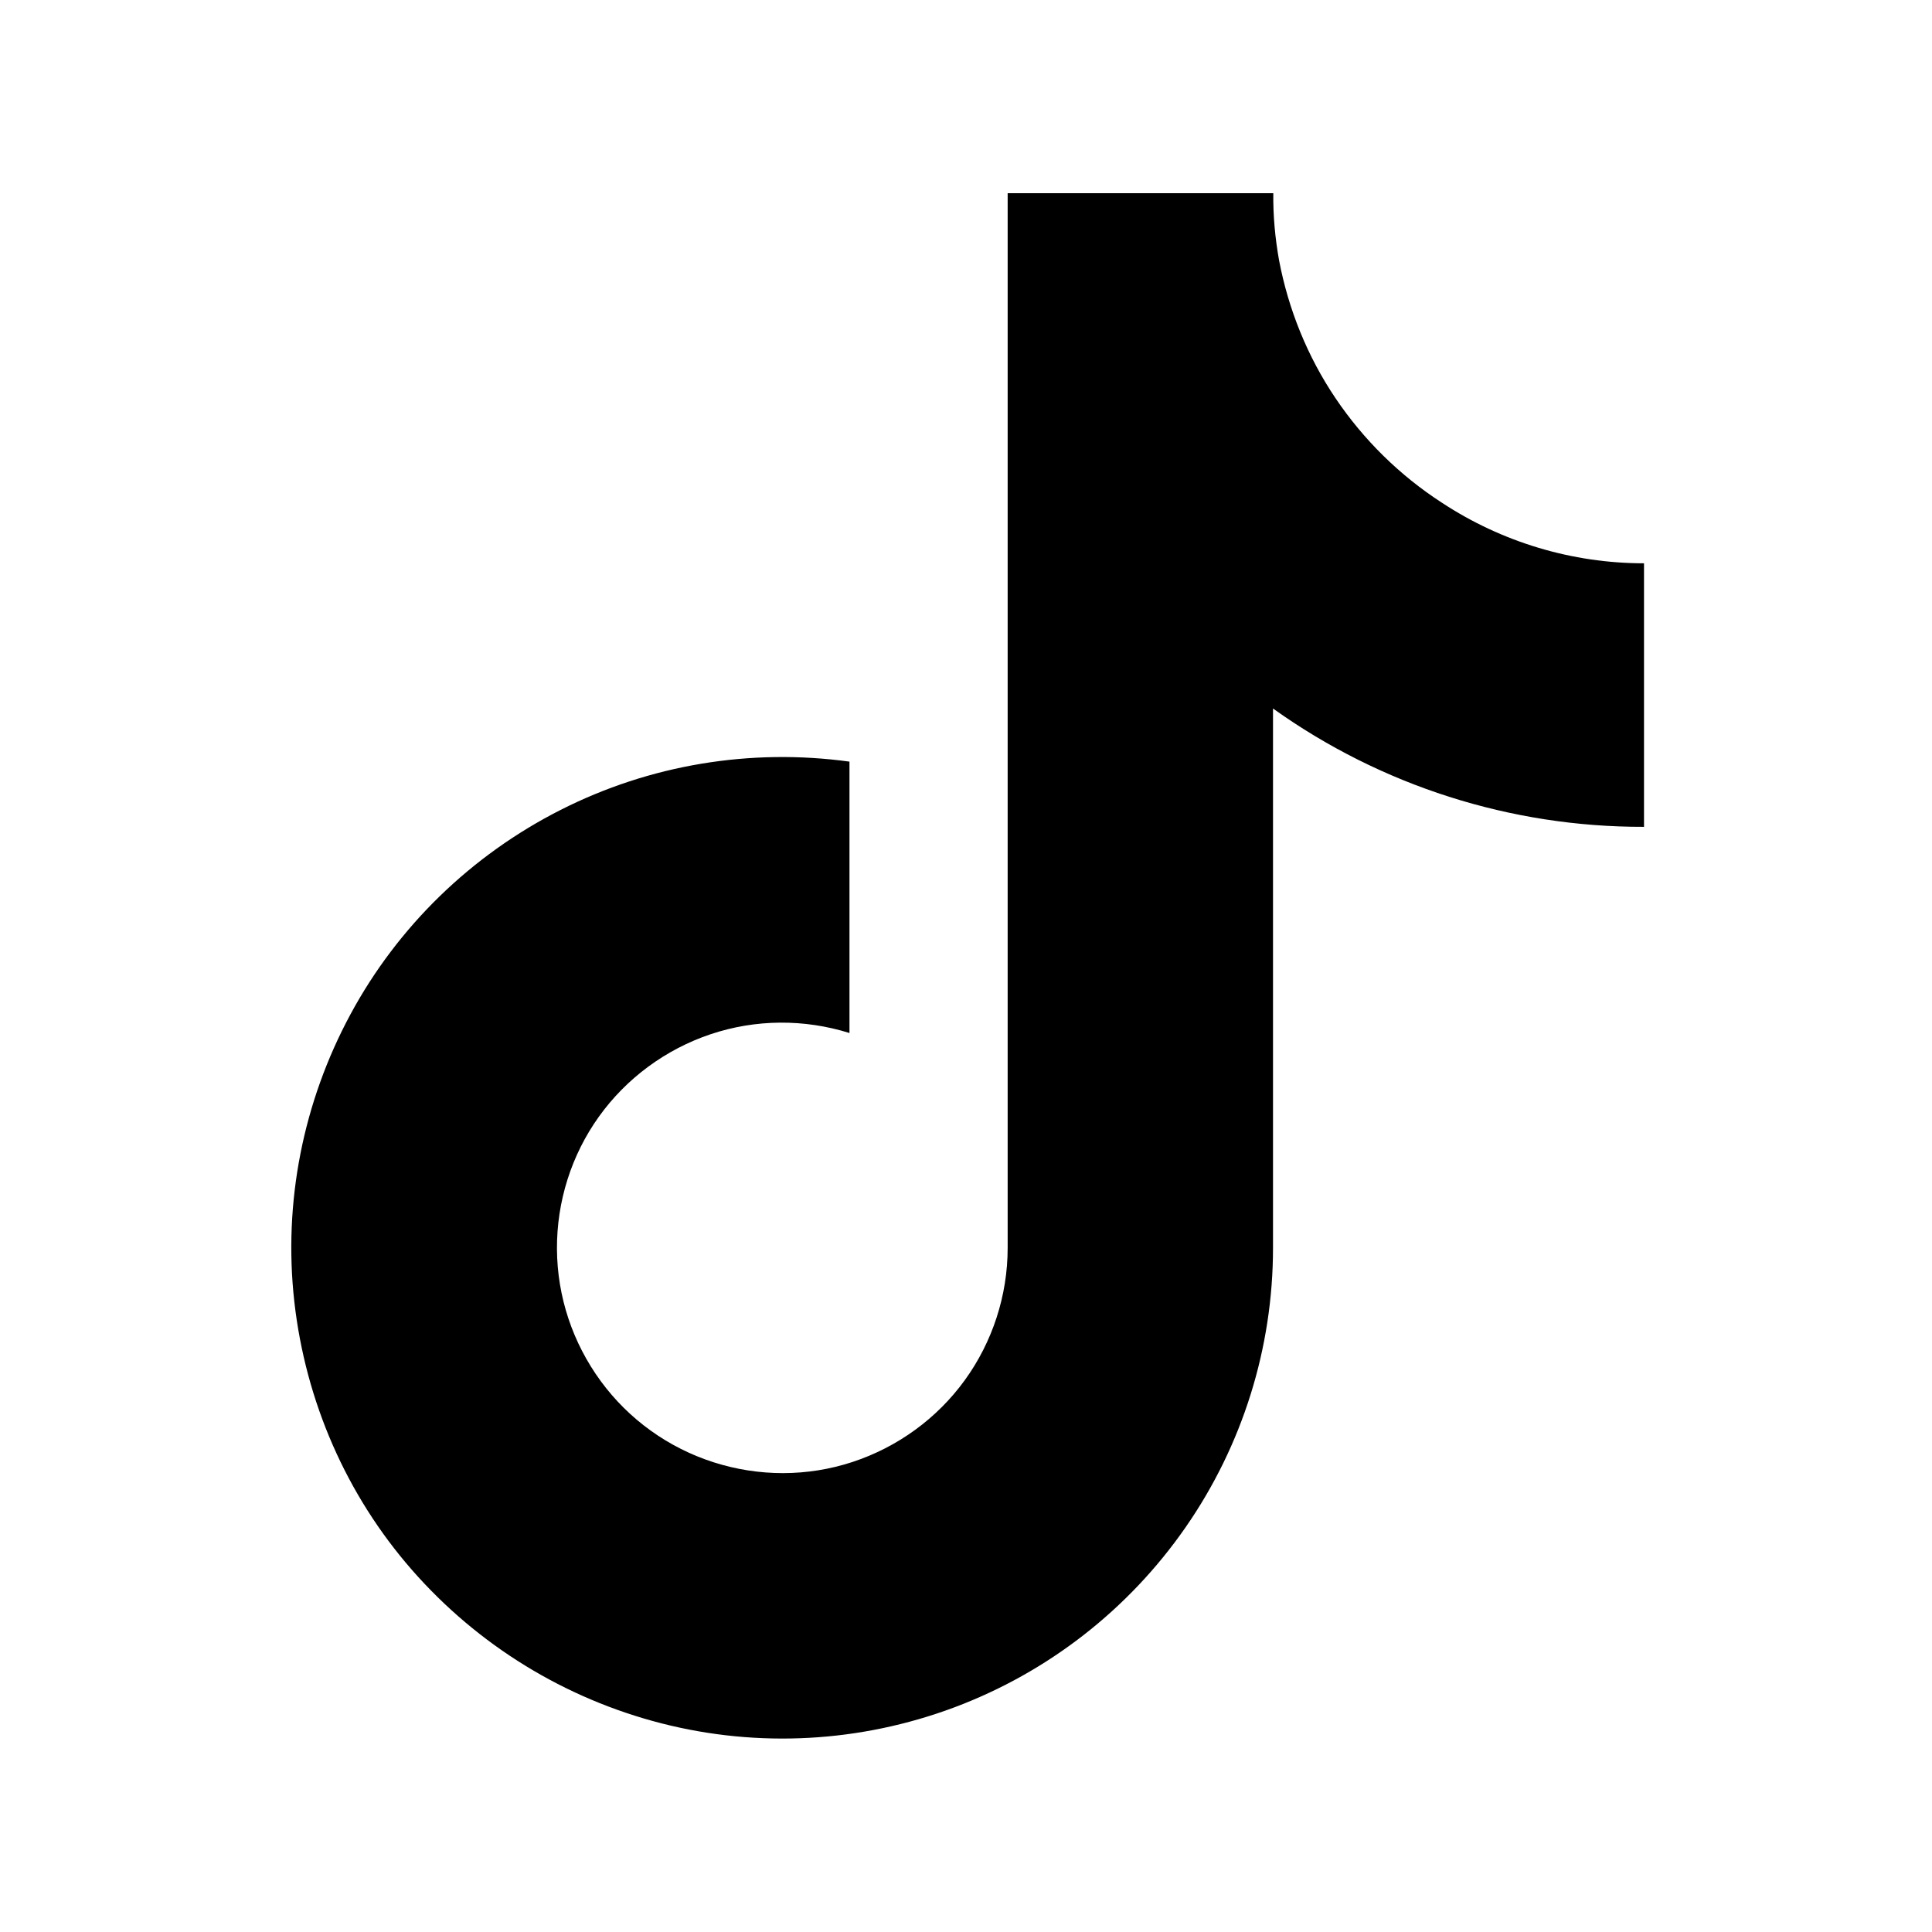
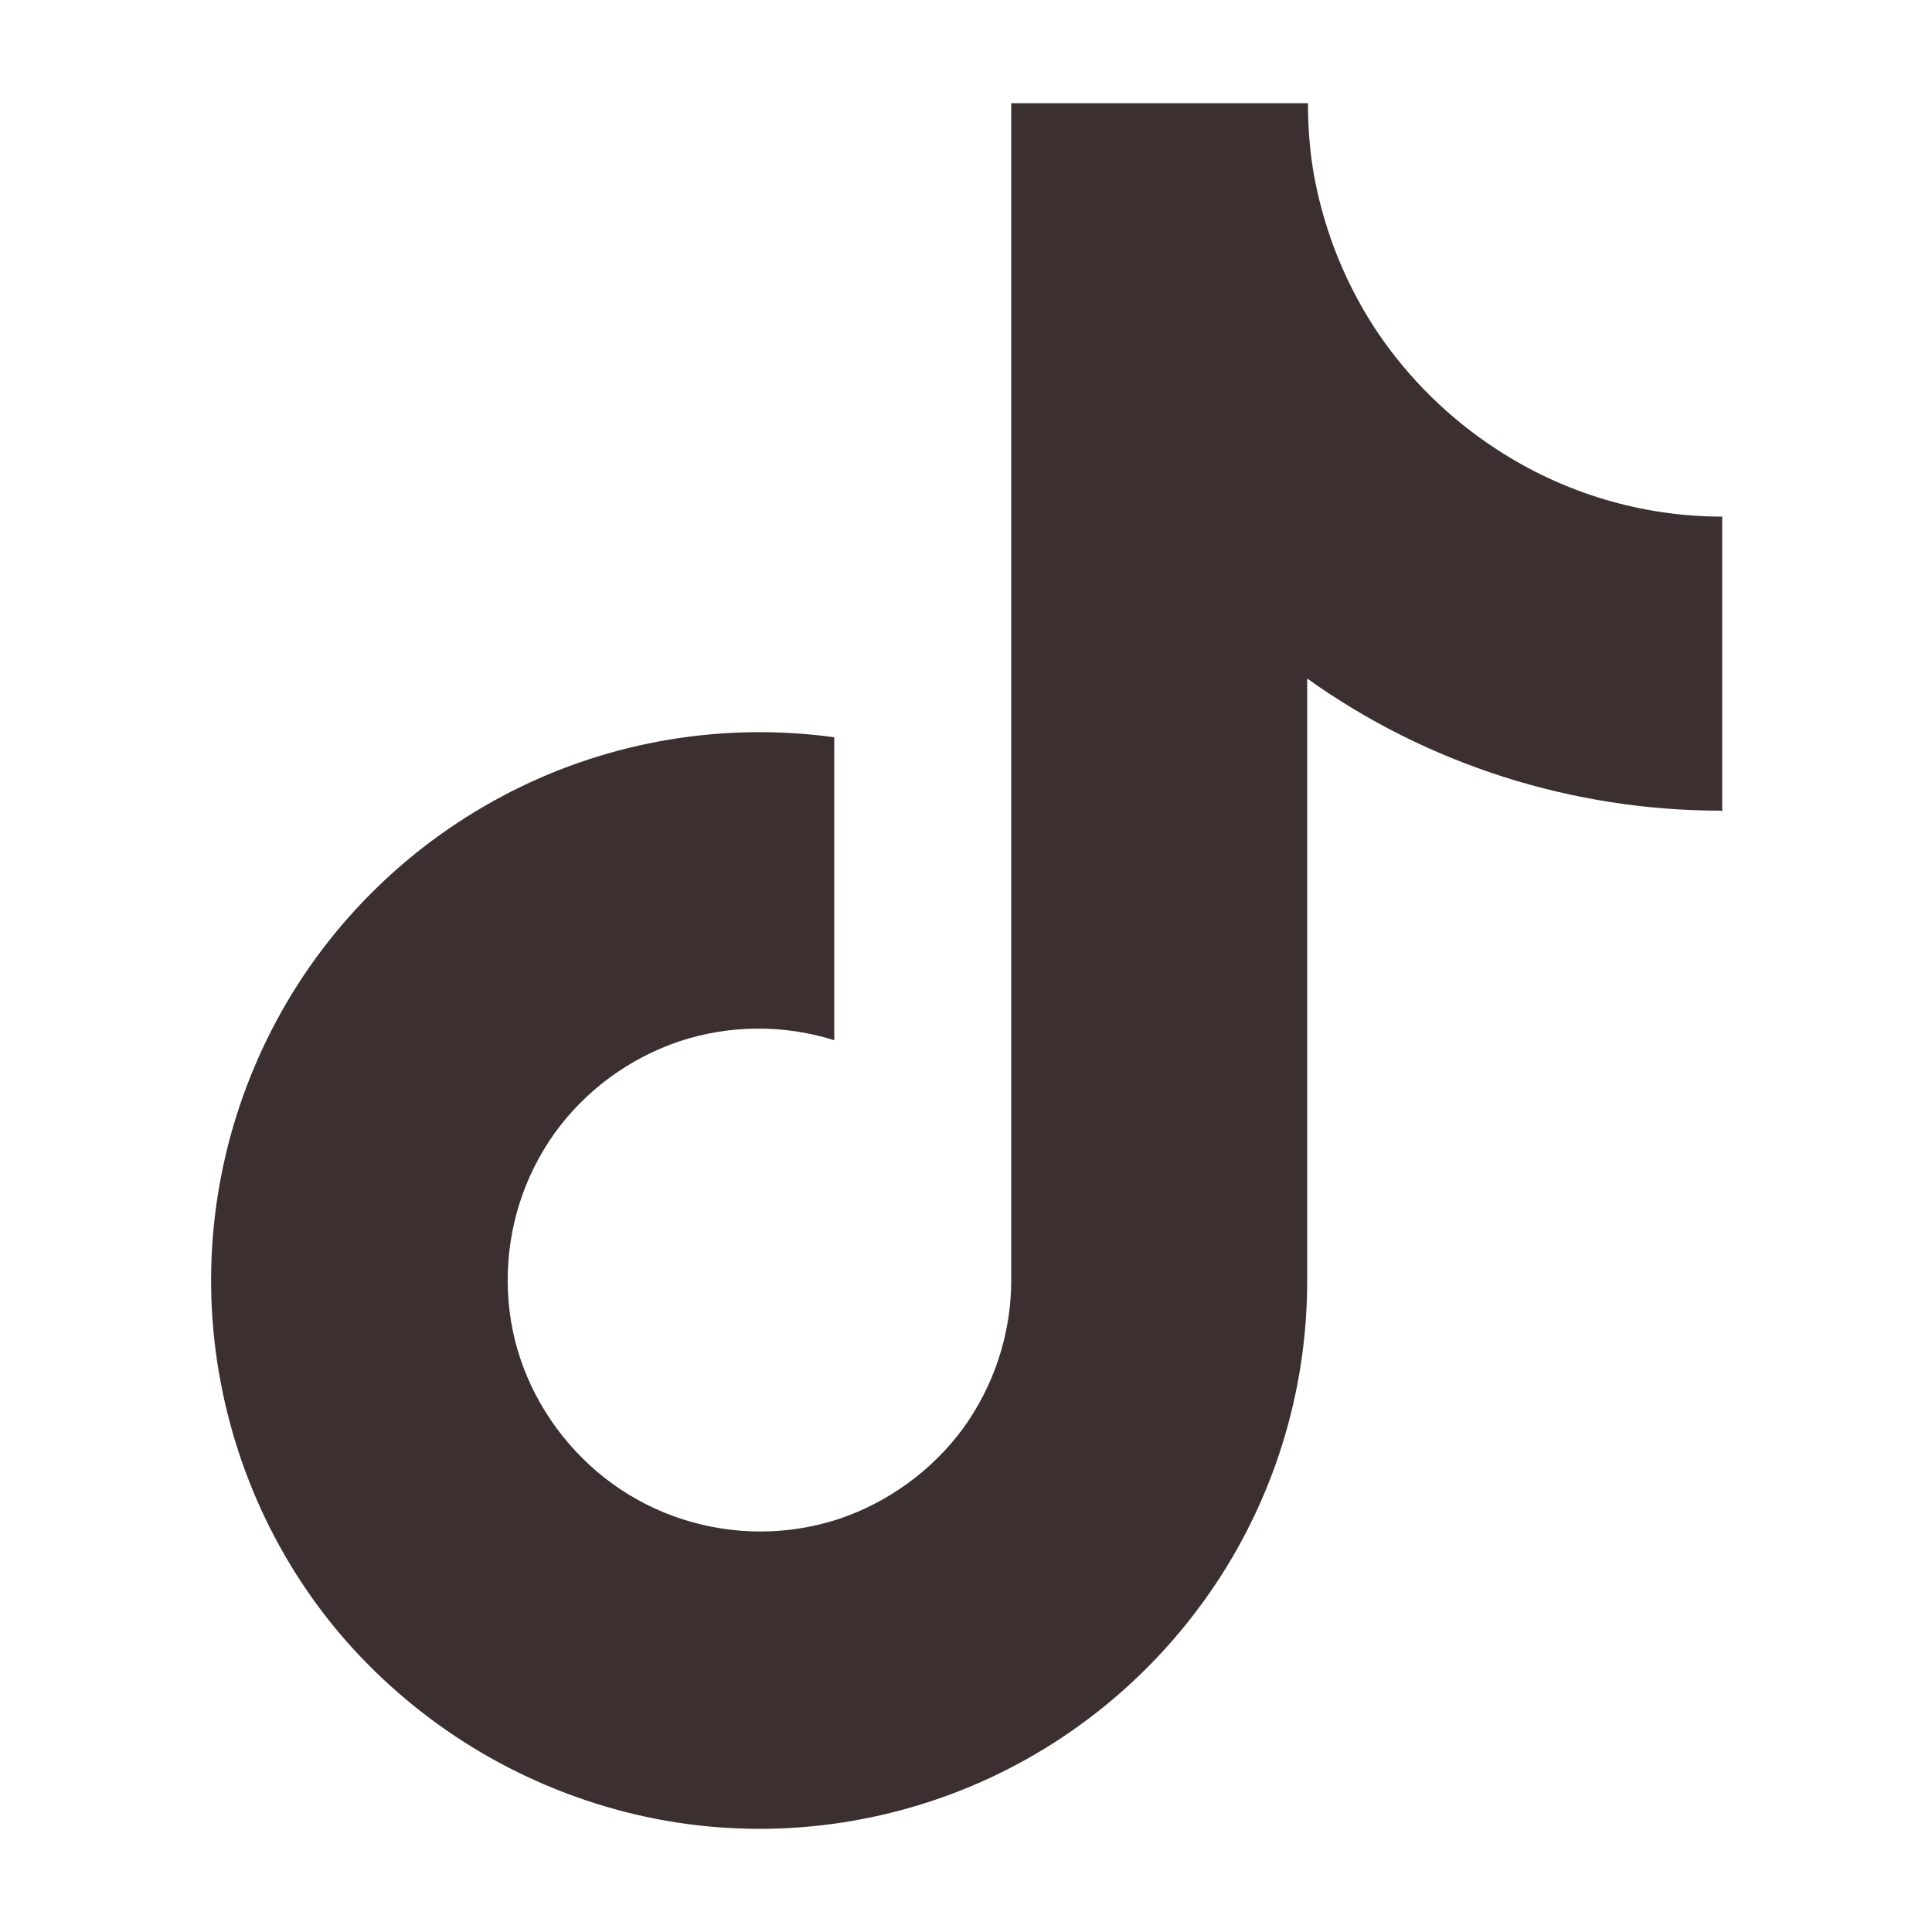
- <svg xmlns="http://www.w3.org/2000/svg" viewBox="0 0 640 640">
-   <path d="M544.5 273.9C500.5 274 457.5 260.3 421.7 234.7L421.7 413.4C421.7 446.5 411.6 478.8 392.7 506C373.8 533.2 347.1 554 316.1 565.6C285.1 577.2 251.3 579.1 219.2 570.9C187.1 562.7 158.3 545 136.5 520.1C114.7 495.2 101.2 464.1 97.5 431.2C93.8 398.3 100.4 365.1 116.1 336C131.8 306.9 156.1 283.3 185.7 268.3C215.3 253.3 248.6 247.8 281.4 252.3L281.4 342.2C266.4 337.5 250.3 337.6 235.4 342.6C220.5 347.6 207.5 357.2 198.4 369.9C189.3 382.6 184.4 398 184.5 413.8C184.6 429.6 189.7 444.8 199 457.5C208.3 470.2 221.4 479.6 236.4 484.4C251.4 489.2 267.5 489.2 282.4 484.3C297.3 479.4 310.4 469.9 319.6 457.2C328.8 444.5 333.8 429.1 333.8 413.4L333.8 64L421.8 64C421.7 71.4 422.4 78.9 423.7 86.2C426.8 102.5 433.1 118.1 442.4 131.9C451.7 145.7 463.7 157.5 477.6 166.5C497.5 179.6 520.8 186.6 544.6 186.6L544.6 274z" />
+ <svg xmlns="http://www.w3.org/2000/svg" id="Layer_4" data-name="Layer 4" viewBox="0 0 50 50">
+   <defs>
+     <style>
+       .cls-1 {
+         fill: #3b2f2f;
+       }
+     </style>
+   </defs>
+   <path class="cls-1" d="M44.54,20.98c-3.84,0-7.59-1.19-10.71-3.42v15.59c0,2.89-.88,5.71-2.53,8.08-1.65,2.37-3.98,4.19-6.68,5.2-2.7,1.01-5.65,1.18-8.45.46-2.8-.72-5.31-2.26-7.22-4.43-1.9-2.17-3.08-4.89-3.4-7.76-.32-2.87.25-5.77,1.62-8.31,1.37-2.54,3.49-4.6,6.07-5.91,2.58-1.31,5.49-1.79,8.35-1.4v7.84c-1.31-.41-2.71-.4-4.01.03-1.3.44-2.43,1.27-3.23,2.38-.79,1.11-1.22,2.45-1.21,3.83,0,1.38.45,2.7,1.27,3.81s1.95,1.93,3.26,2.35c1.31.42,2.71.42,4.01,0,1.3-.43,2.44-1.26,3.25-2.36.8-1.11,1.24-2.45,1.24-3.82V2.67h7.68c0,.65.05,1.3.17,1.94.27,1.42.82,2.78,1.63,3.99.81,1.2,1.86,2.23,3.07,3.02,1.74,1.14,3.77,1.75,5.85,1.75v7.63h0Z" />
</svg>
